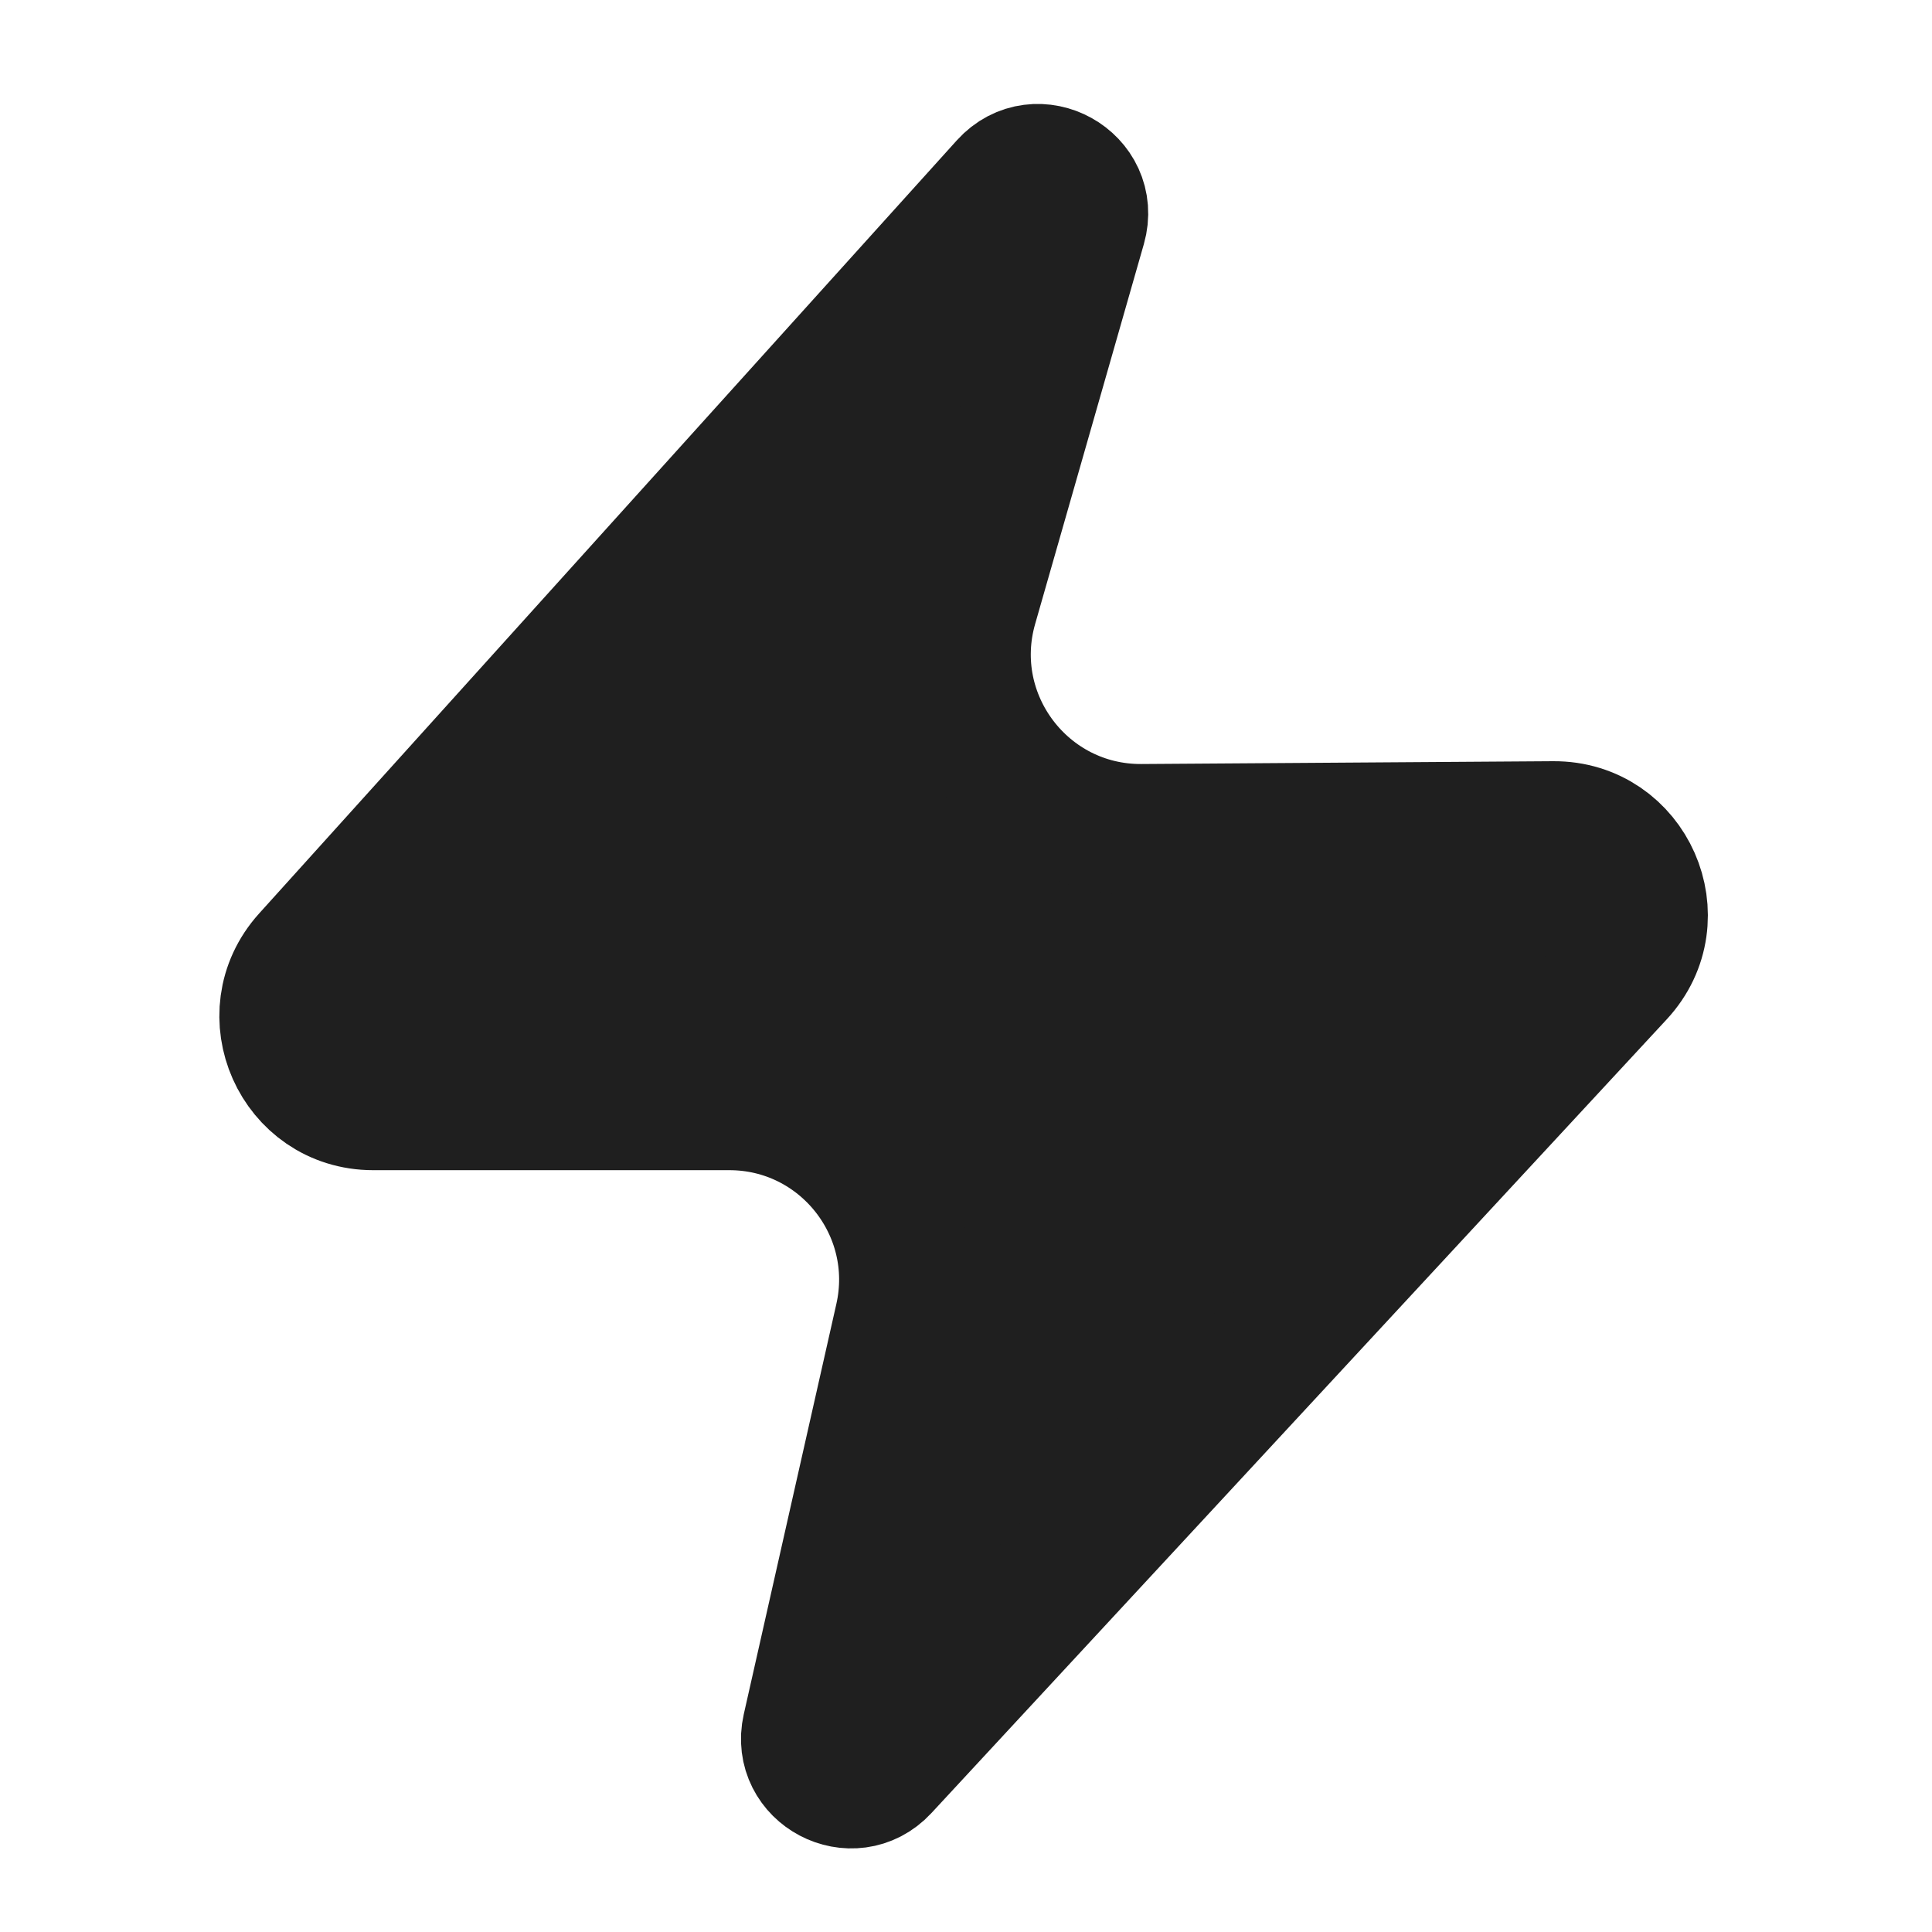
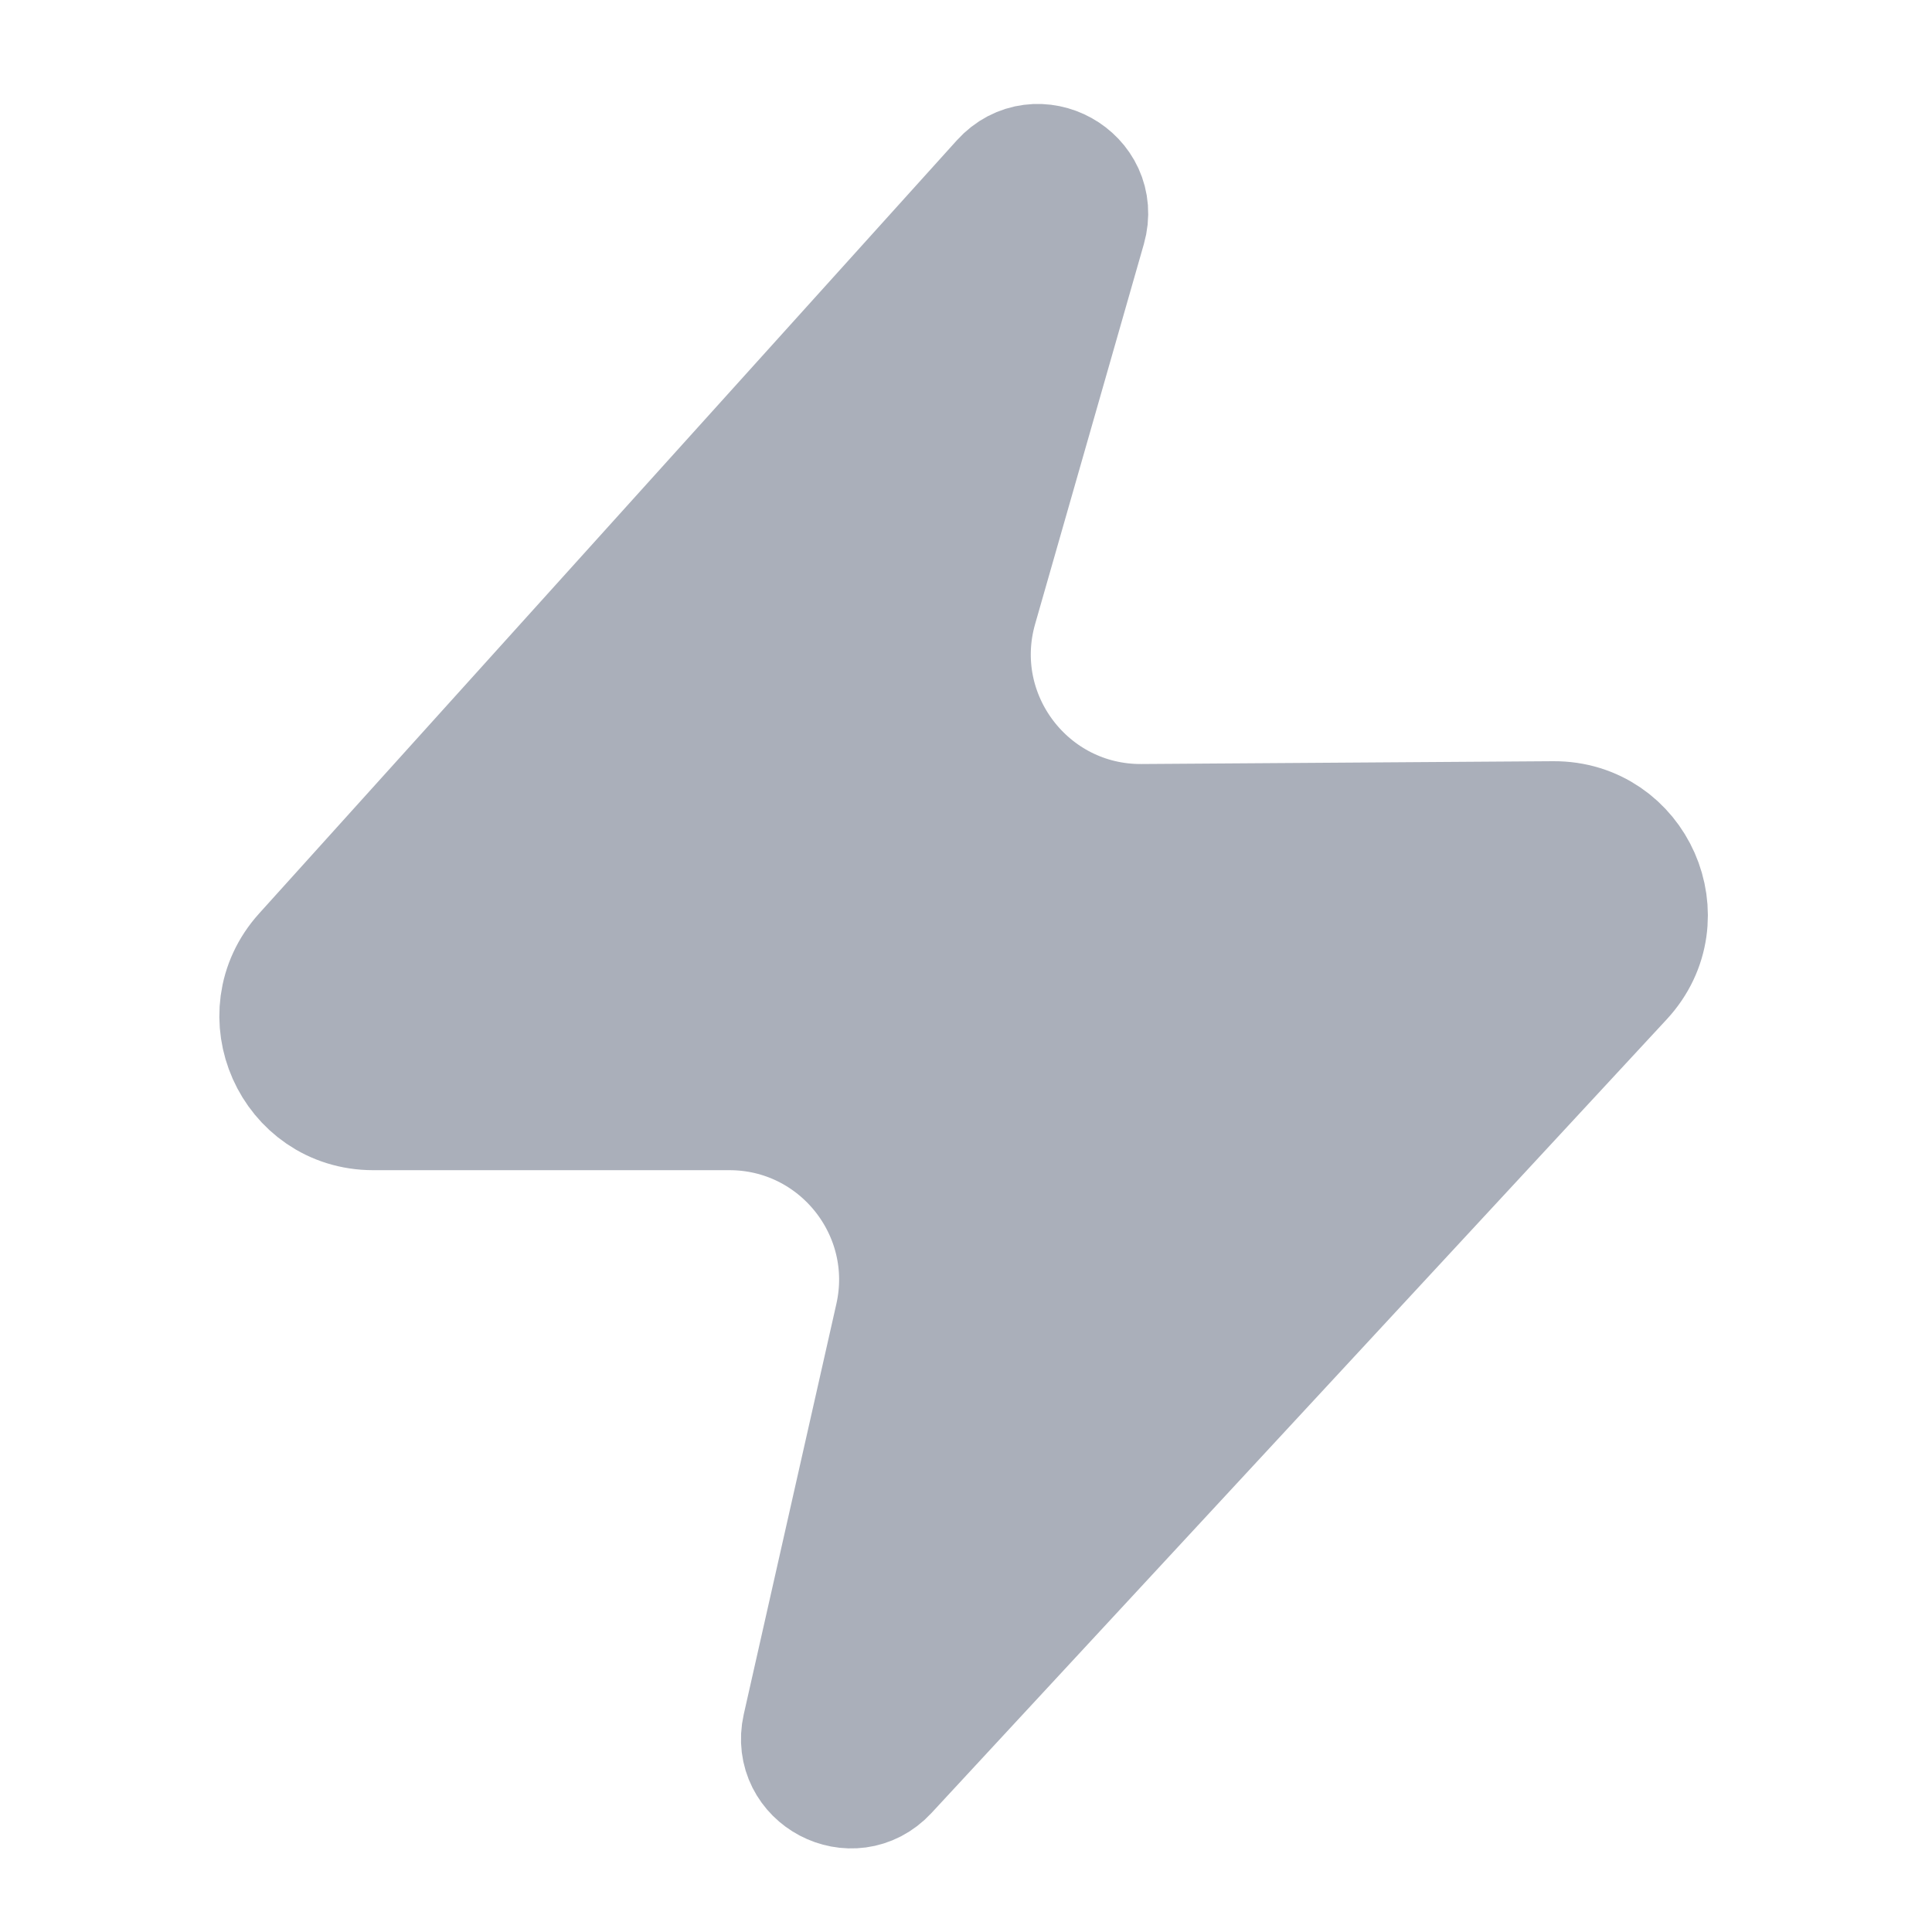
<svg xmlns="http://www.w3.org/2000/svg" width="20" height="20" viewBox="40 7 22 22" fill="none">
-   <path d="M43.507 17.905L51.452 9.101C51.807 8.708 52.449 9.065 52.304 9.574L51.066 13.9C50.699 15.183 51.668 16.459 53.003 16.45L57.689 16.418C58.565 16.412 59.025 17.455 58.429 18.098L50.056 27.136C49.708 27.511 49.089 27.184 49.201 26.686L50.255 22.015C50.538 20.765 49.587 19.575 48.305 19.575H44.249C43.383 19.575 42.927 18.548 43.507 17.905Z" fill="#1F1F1F" stroke="#1F1F1F" stroke-width="1.5" />
+   <path d="M43.507 17.905L51.452 9.101C51.807 8.708 52.449 9.065 52.304 9.574L51.066 13.9C50.699 15.183 51.668 16.459 53.003 16.45L57.689 16.418C58.565 16.412 59.025 17.455 58.429 18.098L50.056 27.136C49.708 27.511 49.089 27.184 49.201 26.686L50.255 22.015C50.538 20.765 49.587 19.575 48.305 19.575H44.249C43.383 19.575 42.927 18.548 43.507 17.905Z" fill="#AAAFBA" stroke="#AAAFBA" stroke-width="1.5" />
</svg>
